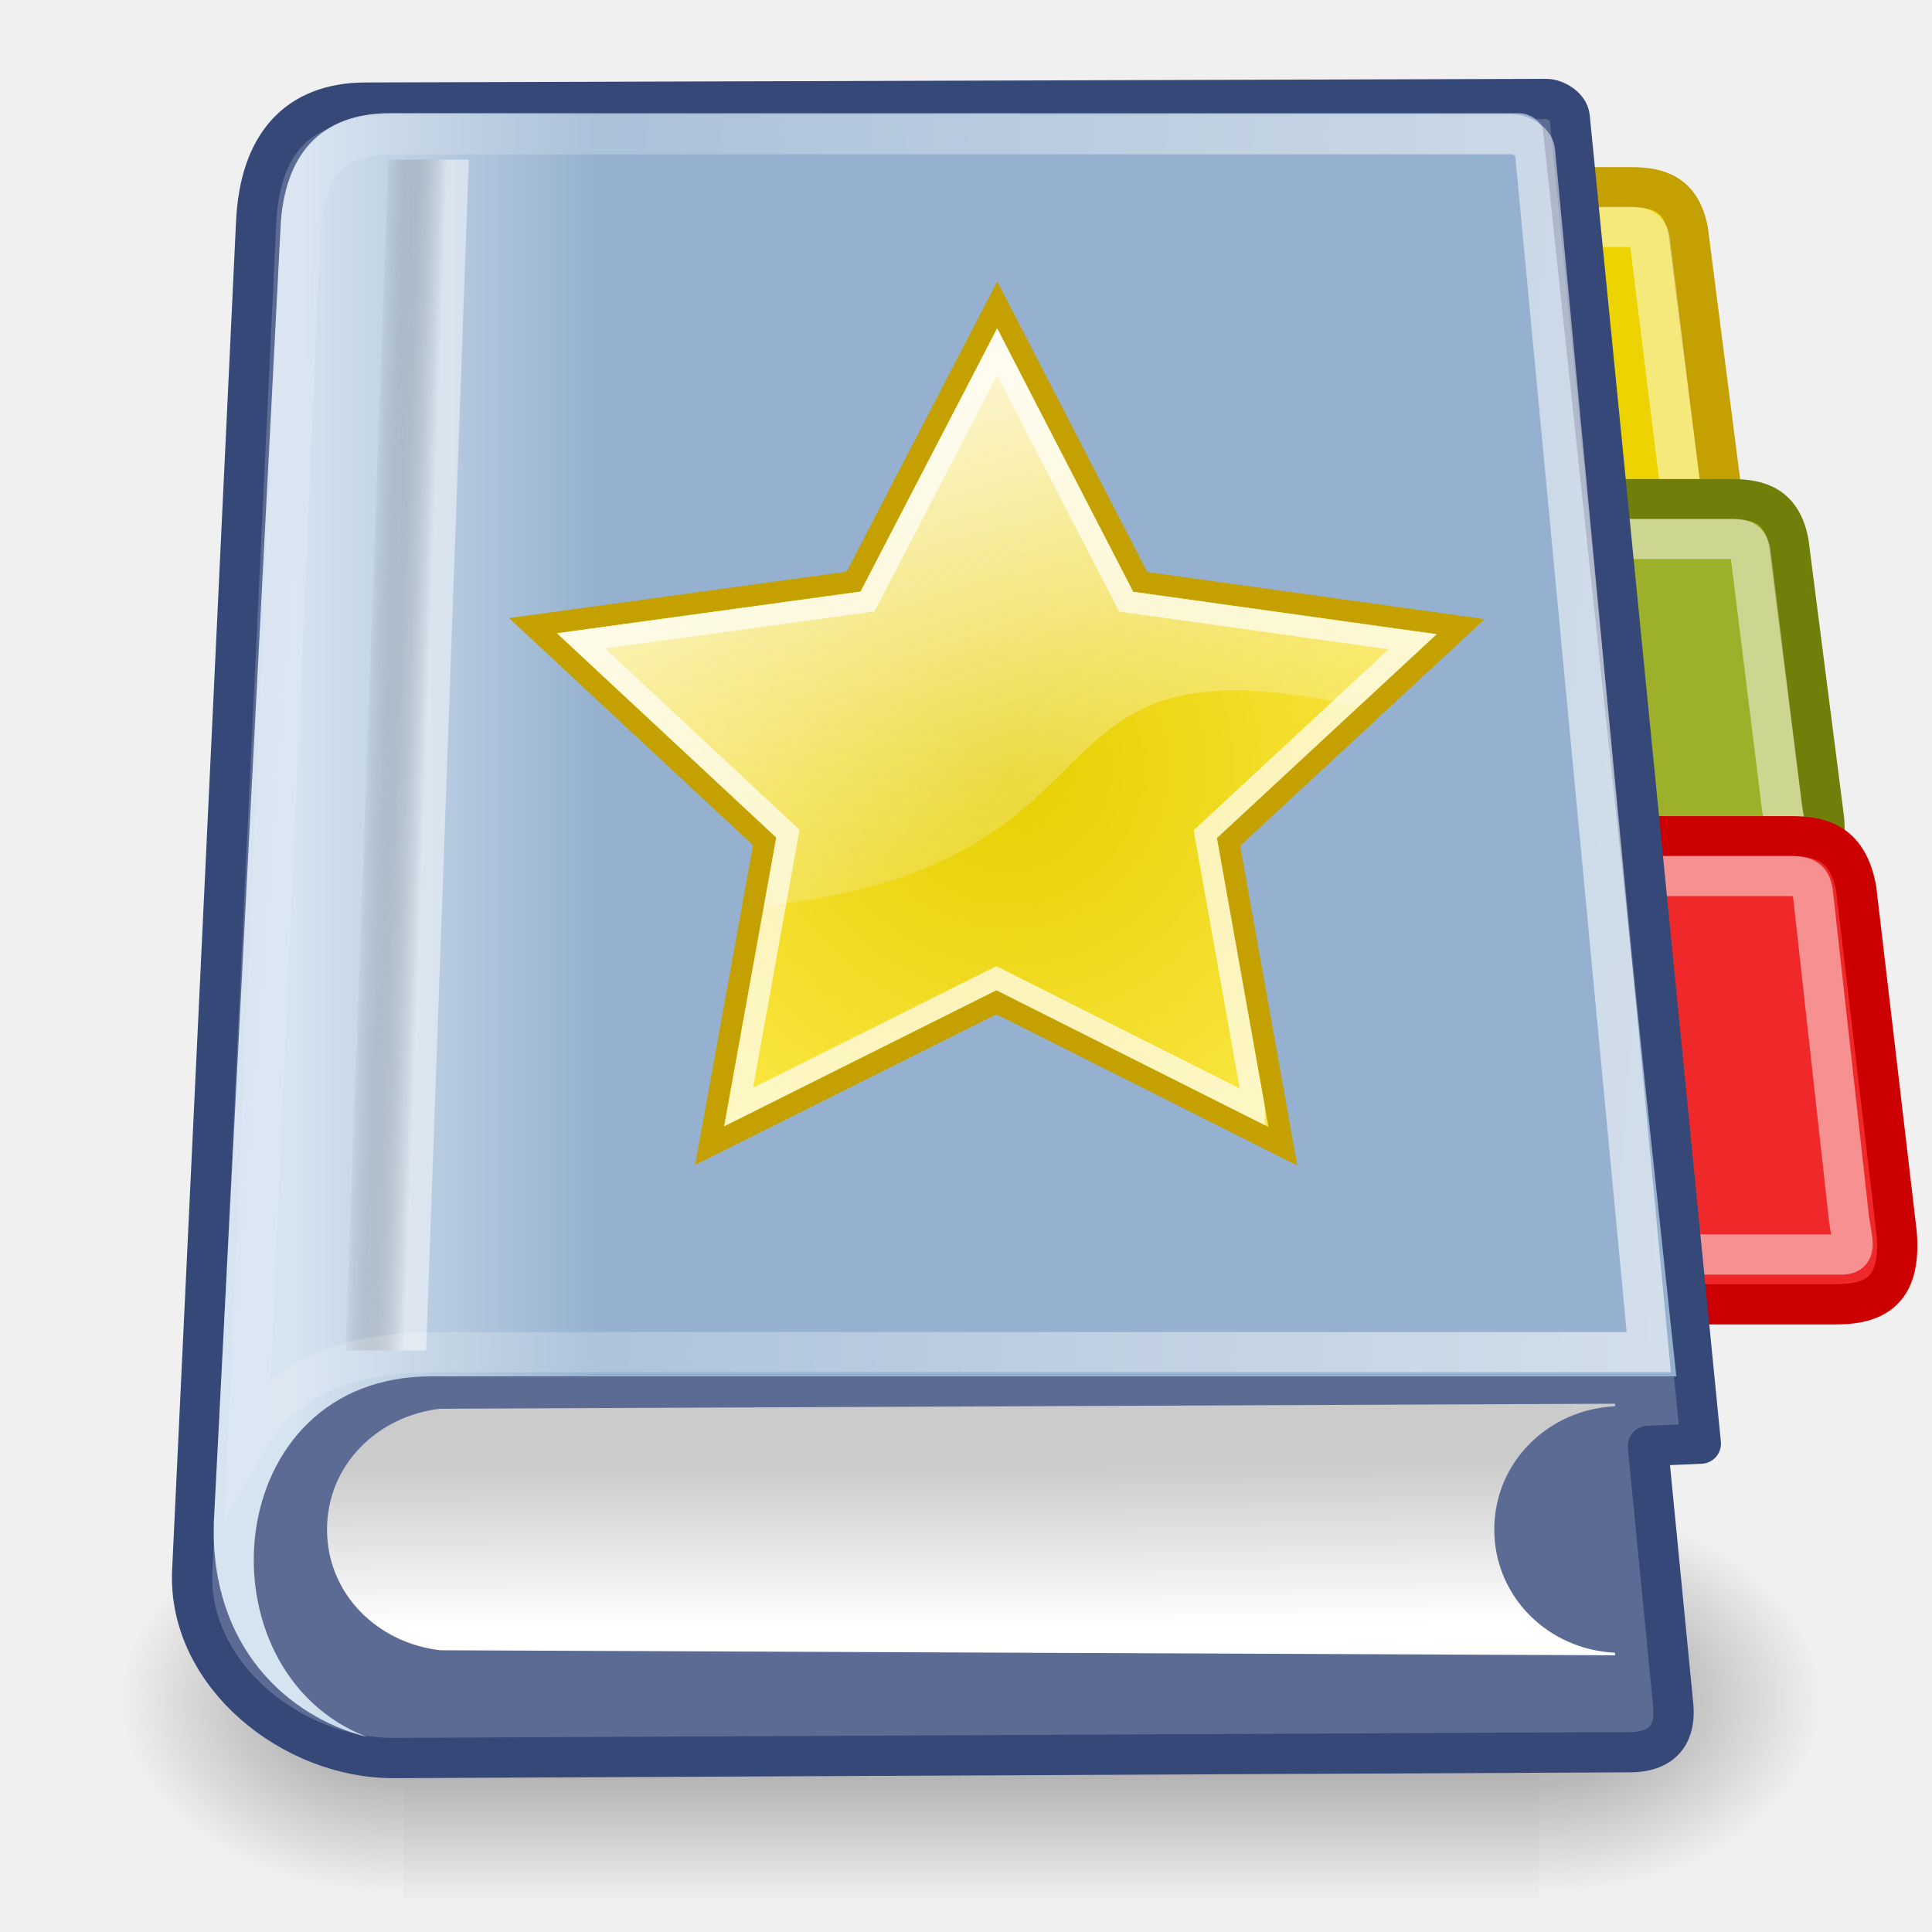
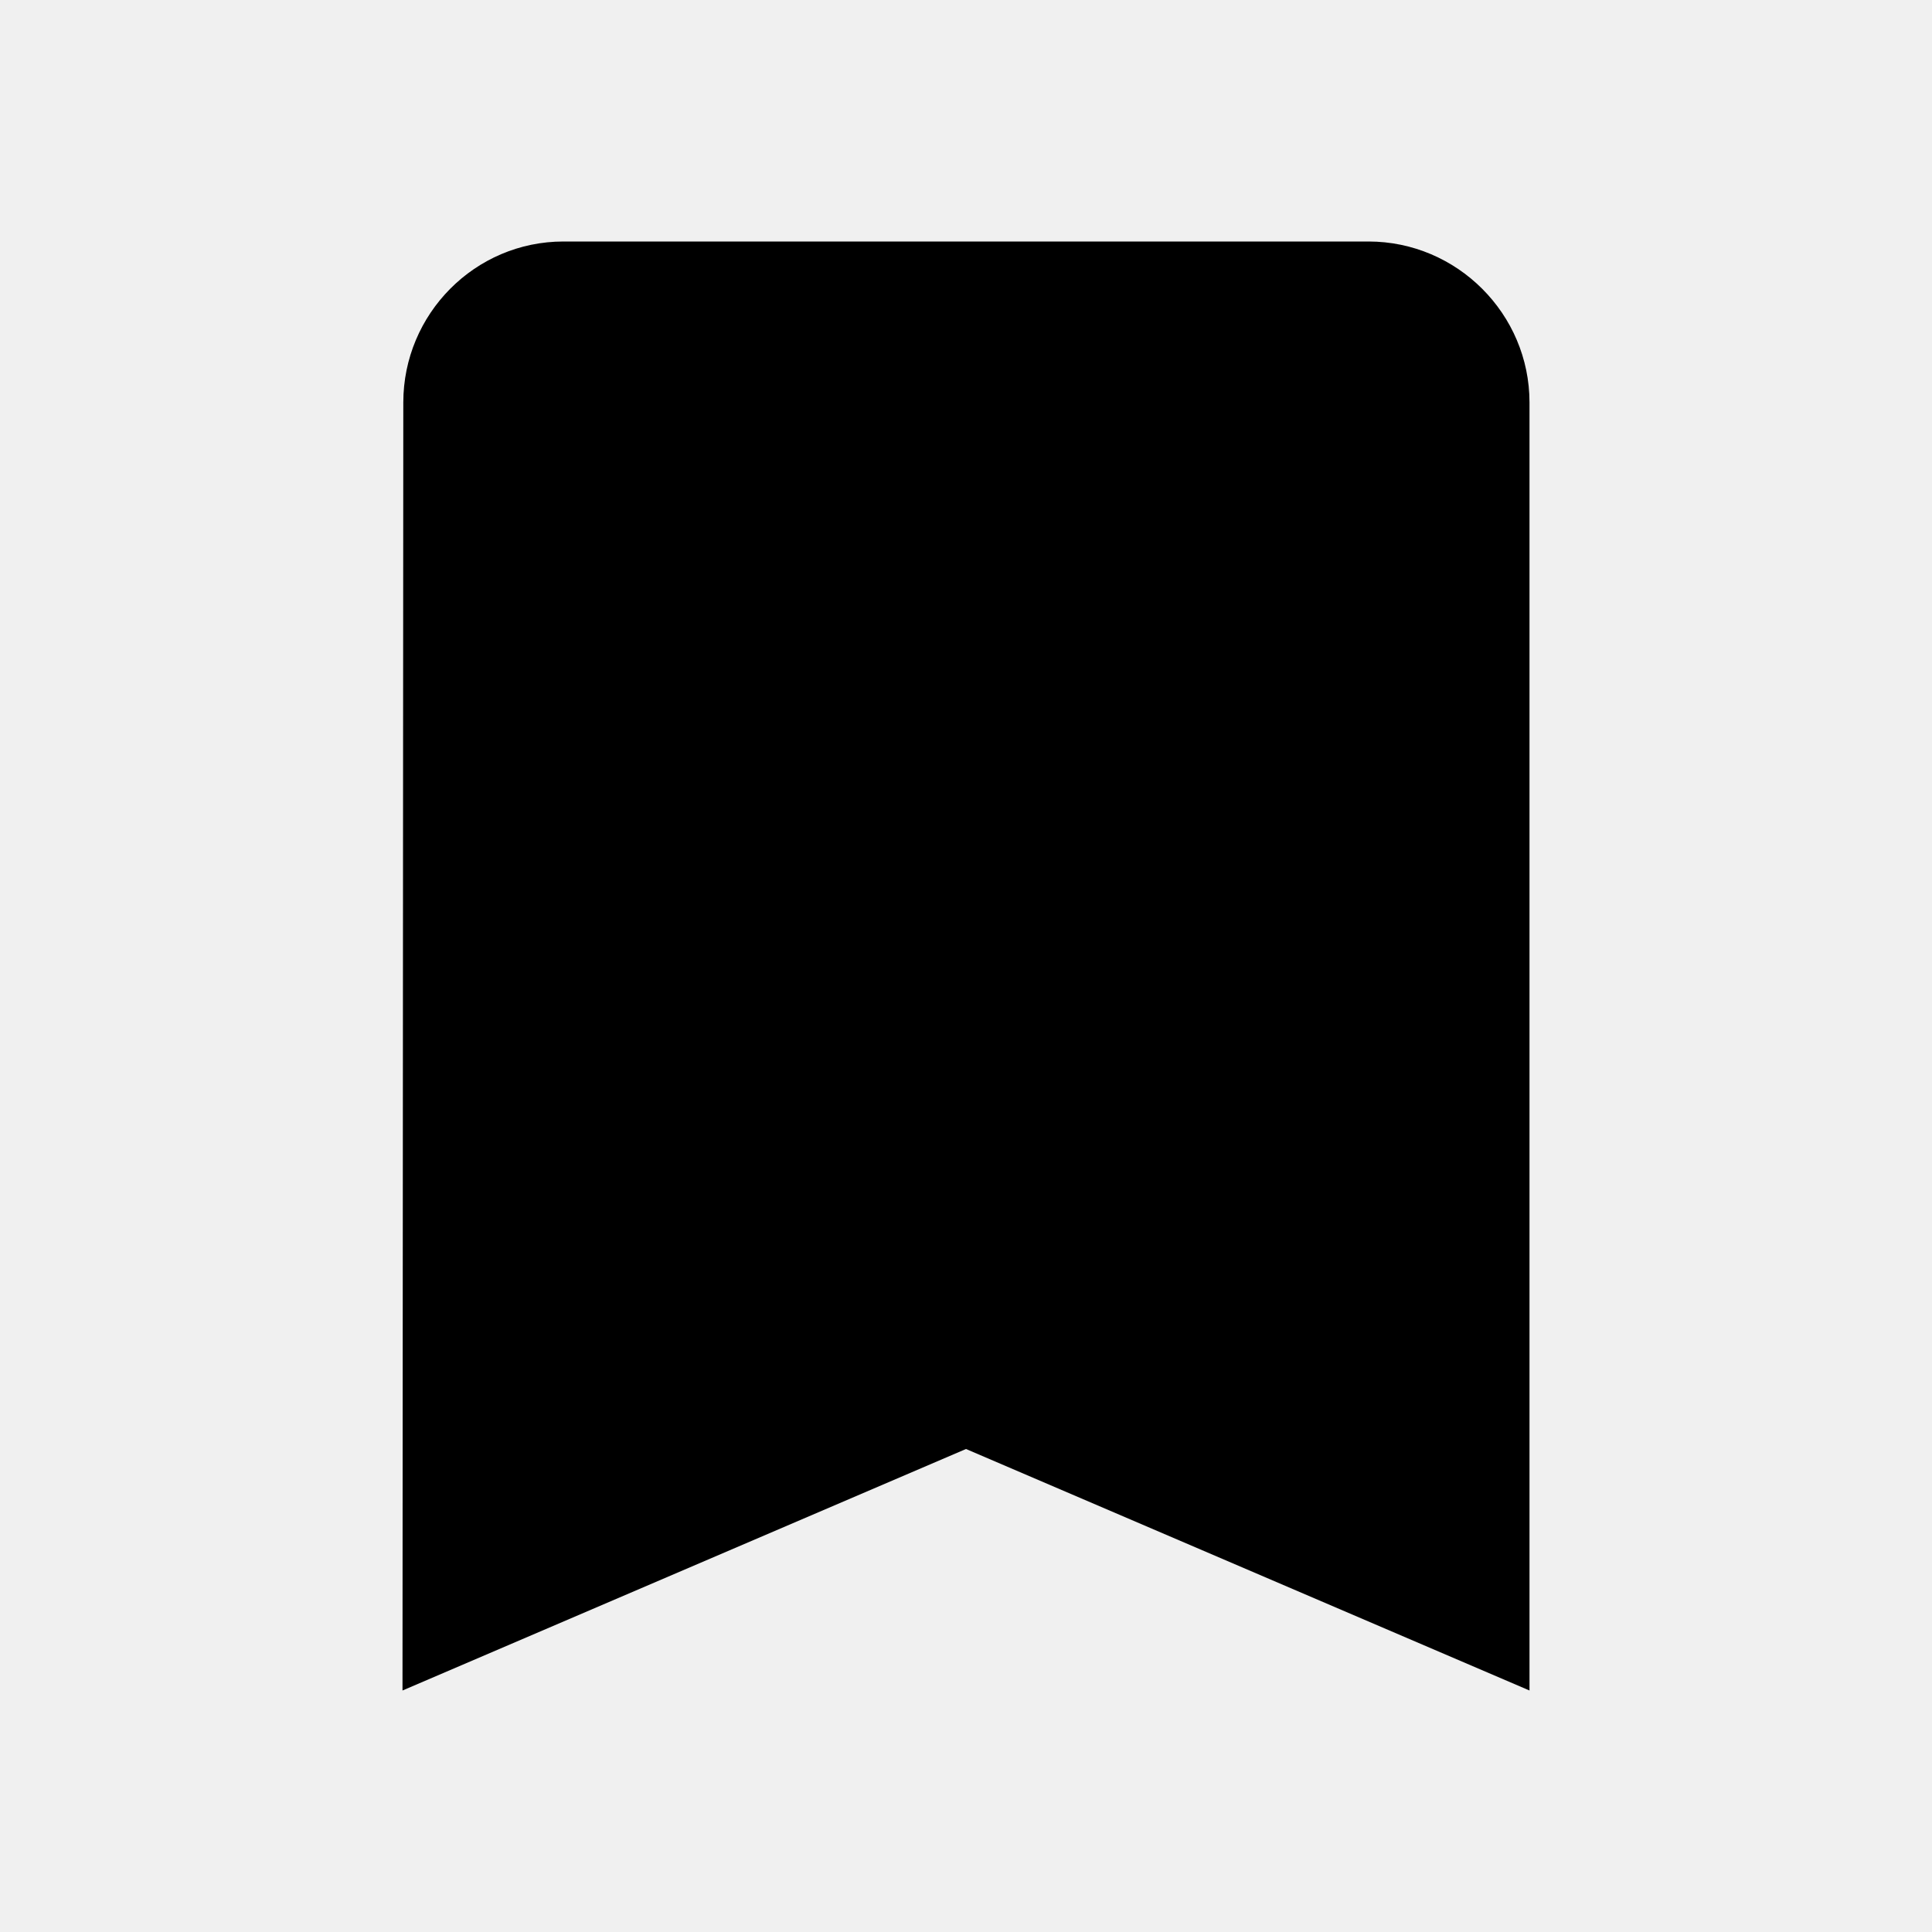
- <svg xmlns="http://www.w3.org/2000/svg" xmlns:xlink="http://www.w3.org/1999/xlink" width="48px" height="48px" viewBox="0 0 48 48" id="svg1256" version="1.1">
-   <defs id="defs3">
-     <radialGradient xlink:href="#linearGradient5060" id="radialGradient6719" gradientUnits="userSpaceOnUse" gradientTransform="matrix(-2.774389,0,0,1.969706,112.7623,-872.8854)" cx="605.714" cy="486.648" fx="605.714" fy="486.648" r="117.143" />
-     <linearGradient id="linearGradient5060">
-       <stop style="stop-color:black;stop-opacity:1;" offset="0" id="stop5062" />
-       <stop style="stop-color:black;stop-opacity:0;" offset="1" id="stop5064" />
-     </linearGradient>
-     <radialGradient xlink:href="#linearGradient5060" id="radialGradient6717" gradientUnits="userSpaceOnUse" gradientTransform="matrix(2.774389,0,0,1.969706,-1891.633,-872.8854)" cx="605.714" cy="486.648" fx="605.714" fy="486.648" r="117.143" />
-     <linearGradient id="linearGradient5048">
-       <stop style="stop-color:black;stop-opacity:0;" offset="0" id="stop5050" />
-       <stop id="stop5056" offset="0.5" style="stop-color:black;stop-opacity:1;" />
-       <stop style="stop-color:black;stop-opacity:0;" offset="1" id="stop5052" />
-     </linearGradient>
-     <linearGradient xlink:href="#linearGradient5048" id="linearGradient6715" gradientUnits="userSpaceOnUse" gradientTransform="matrix(2.774389,0,0,1.969706,-1892.179,-872.8854)" x1="302.857" y1="366.648" x2="302.857" y2="609.505" />
-     <linearGradient id="linearGradient12512">
-       <stop style="stop-color:#ffffff;stop-opacity:1;" offset="0" id="stop12513" />
-       <stop style="stop-color:#fff520;stop-opacity:0.891;" offset="0.5" id="stop12517" />
-       <stop style="stop-color:#fff300;stop-opacity:0;" offset="1" id="stop12514" />
-     </linearGradient>
-     <radialGradient xlink:href="#linearGradient12512" id="radialGradient278" gradientUnits="userSpaceOnUse" cx="55" cy="125" fx="55" fy="125" r="14.375" />
-     <linearGradient id="linearGradient21644">
-       <stop style="stop-color:#000000;stop-opacity:1;" offset="0" id="stop21646" />
-       <stop style="stop-color:#000000;stop-opacity:0;" offset="1" id="stop21648" />
-     </linearGradient>
-     <linearGradient id="linearGradient2116">
-       <stop style="stop-color:#ffffff;stop-opacity:1;" offset="0" id="stop2118" />
-       <stop style="stop-color:#ffffff;stop-opacity:0;" offset="1" id="stop2120" />
-     </linearGradient>
-     <linearGradient id="linearGradient2094">
-       <stop style="stop-color:#d6e3f0;stop-opacity:1;" offset="0" id="stop2096" />
-       <stop style="stop-color:#95b1cf;stop-opacity:1;" offset="1" id="stop2098" />
-     </linearGradient>
-     <linearGradient id="linearGradient2803">
-       <stop id="stop2805" offset="0" style="stop-color:#ffffff;stop-opacity:1;" />
-       <stop id="stop2807" offset="1" style="stop-color:#cbcbcb;stop-opacity:1;" />
-     </linearGradient>
-     <linearGradient id="linearGradient2795">
-       <stop id="stop2797" offset="0" style="stop-color:#000000;stop-opacity:0.069;" />
-       <stop id="stop2799" offset="1" style="stop-color:#ffffff;stop-opacity:1;" />
-     </linearGradient>
-     <linearGradient gradientUnits="userSpaceOnUse" y2="4.953" x2="41.219" y1="4.953" x1="35.433" gradientTransform="matrix(0.254,0,1.822151e-16,3.759813,0.788629,0.148567)" id="linearGradient2801" xlink:href="#linearGradient2795" />
-     <linearGradient gradientUnits="userSpaceOnUse" y2="84.287" x2="10.22" y1="93.338" x1="10.496" gradientTransform="matrix(2.262742,0,0,0.441942,1,-0.875)" id="linearGradient2813" xlink:href="#linearGradient2803" />
-     <linearGradient xlink:href="#linearGradient2094" id="linearGradient2100" gradientTransform="matrix(0.95775,0,0,1.027989,1,-0.571911)" x1="6.587" y1="22.133" x2="14.511" y2="22.133" gradientUnits="userSpaceOnUse" />
-     <linearGradient xlink:href="#linearGradient2116" id="linearGradient2112" gradientTransform="matrix(1.025428,0,0,0.957303,0,-0.806758)" x1="73.362" y1="26.652" x2="-2.758" y2="21.27" gradientUnits="userSpaceOnUse" />
-     <radialGradient xlink:href="#linearGradient21644" id="radialGradient21650" cx="25.125" cy="36.75" fx="25.125" fy="36.75" r="15.75" gradientTransform="matrix(1,0,0,0.595238,-6.245005e-16,14.875)" gradientUnits="userSpaceOnUse" />
-     <radialGradient cx="24" cy="22" r="22" fx="24" fy="22" id="R0" xlink:href="#G0" gradientUnits="userSpaceOnUse" gradientTransform="matrix(1,-0.2,0.2,1,-3.8,6.8)" />
-     <linearGradient id="G0">
-       <stop id="s1" style="stop-color:#e6cf00;stop-opacity:1" offset="0" />
-       <stop id="s2" style="stop-color:#fde94a;stop-opacity:1" offset="1" />
-     </linearGradient>
-     <linearGradient x1="14.66" y1="7.024" x2="24.031" y2="34.826" id="G3" xlink:href="#G1" gradientUnits="userSpaceOnUse" />
-     <linearGradient id="G1">
-       <stop id="s3" style="stop-color:#fcf9fb;stop-opacity:1" offset="0" />
-       <stop id="s4" style="stop-color:#fcf9fb;stop-opacity:0" offset="1" />
-     </linearGradient>
-   </defs>
-   <g id="layer1">
-     <path style="opacity:1;color:#000000;fill:#edd400;fill-opacity:1;fill-rule:evenodd;stroke:#c4a000;stroke-width:1;stroke-linecap:round;stroke-linejoin:round;marker:none;marker-start:none;marker-mid:none;marker-end:none;stroke-miterlimit:4;stroke-dasharray:none;stroke-dashoffset:0;stroke-opacity:1;visibility:visible;display:inline;overflow:visible" d="M 33.096,4.652 L 40.521,4.652 C 41.228,4.652 41.759,4.829 41.935,5.713 L 42.819,12.607 C 42.908,13.668 42.444,14.021 41.493,14.021 L 32.92,14.021 L 33.096,4.652 z " id="path21630" />
-     <path id="path21632" d="M 34.103,5.639 L 40.464,5.639 C 40.772,5.639 40.94,5.669 40.986,5.96 L 41.777,12.344 C 41.847,12.775 41.96,13.02 41.637,13.034 L 33.963,13.034 L 34.103,5.639 z " style="opacity:0.485;color:#000000;fill:none;fill-opacity:1;fill-rule:evenodd;stroke:#ffffff;stroke-width:1;stroke-linecap:round;stroke-linejoin:round;marker:none;marker-start:none;marker-mid:none;marker-end:none;stroke-miterlimit:4;stroke-dasharray:none;stroke-dashoffset:0;stroke-opacity:1;visibility:visible;display:inline;overflow:visible" />
-     <path id="path21634" d="M 35.596,12.402 L 43.021,12.402 C 43.728,12.402 44.259,12.579 44.435,13.463 L 45.319,20.357 C 45.408,21.418 44.944,21.771 43.993,21.771 L 35.42,21.771 L 35.596,12.402 z " style="opacity:1;color:#000000;fill:#9db029;fill-opacity:1;fill-rule:evenodd;stroke:#727e0a;stroke-width:1;stroke-linecap:round;stroke-linejoin:round;marker:none;marker-start:none;marker-mid:none;marker-end:none;stroke-miterlimit:4;stroke-dasharray:none;stroke-dashoffset:0;stroke-opacity:1;visibility:visible;display:inline;overflow:visible" />
-     <path style="opacity:0.485;color:#000000;fill:none;fill-opacity:1;fill-rule:evenodd;stroke:#ffffff;stroke-width:1;stroke-linecap:round;stroke-linejoin:round;marker:none;marker-start:none;marker-mid:none;marker-end:none;stroke-miterlimit:4;stroke-dasharray:none;stroke-dashoffset:0;stroke-opacity:1;visibility:visible;display:inline;overflow:visible" d="M 36.603,13.389 L 42.964,13.389 C 43.272,13.389 43.44,13.419 43.486,13.71 L 44.277,20.094 C 44.347,20.525 44.46,20.77 44.137,20.784 L 36.463,20.784 L 36.603,13.389 z " id="path21636" />
-     <path style="opacity:1;color:#000000;fill:#ef2929;fill-opacity:1;fill-rule:evenodd;stroke:#cc0000;stroke-width:1;stroke-linecap:round;stroke-linejoin:round;marker:none;marker-start:none;marker-mid:none;marker-end:none;stroke-miterlimit:4;stroke-dasharray:none;stroke-dashoffset:0;stroke-opacity:1;visibility:visible;display:inline;overflow:visible" d="M 36.065,20.776 L 44.51,20.776 C 45.314,20.776 45.917,20.996 46.119,22.093 L 47.124,30.649 C 47.225,31.966 46.697,32.405 45.616,32.405 L 35.863,32.405 L 36.065,20.776 z " id="path21638" />
-     <path id="path21640" d="M 37.209,21.764 L 44.444,21.764 C 44.795,21.764 44.987,21.802 45.039,22.173 L 45.939,30.29 C 46.018,30.838 46.147,31.149 45.78,31.168 L 37.051,31.168 L 37.209,21.764 z " style="opacity:0.485;color:#000000;fill:none;fill-opacity:1;fill-rule:evenodd;stroke:#ffffff;stroke-width:1;stroke-linecap:round;stroke-linejoin:round;marker:none;marker-start:none;marker-mid:none;marker-end:none;stroke-miterlimit:4;stroke-dasharray:none;stroke-dashoffset:0;stroke-opacity:1;visibility:visible;display:inline;overflow:visible" />
-     <g style="display:inline" transform="matrix(2.105461e-2,0,0,2.086758e-2,42.85172,40.44648)" id="g6707">
-       <rect style="opacity:0.402;color:black;fill:url(#linearGradient6715);fill-opacity:1;fill-rule:nonzero;stroke:none;stroke-width:1;stroke-linecap:round;stroke-linejoin:miter;marker:none;marker-start:none;marker-mid:none;marker-end:none;stroke-miterlimit:4;stroke-dasharray:none;stroke-dashoffset:0;stroke-opacity:1;visibility:visible;display:inline;overflow:visible" id="rect6709" width="1339.633" height="478.357" x="-1559.252" y="-150.697" />
-       <path style="opacity:0.402;color:black;fill:url(#radialGradient6717);fill-opacity:1;fill-rule:nonzero;stroke:none;stroke-width:1;stroke-linecap:round;stroke-linejoin:miter;marker:none;marker-start:none;marker-mid:none;marker-end:none;stroke-miterlimit:4;stroke-dasharray:none;stroke-dashoffset:0;stroke-opacity:1;visibility:visible;display:inline;overflow:visible" d="M -219.619,-150.68 C -219.619,-150.68 -219.619,327.65 -219.619,327.65 C -76.745,328.551 125.781,220.481 125.781,88.454 C 125.781,-43.572 -33.655,-150.68 -219.619,-150.68 z " id="path6711" />
-       <path id="path6713" d="M -1559.252,-150.68 C -1559.252,-150.68 -1559.252,327.65 -1559.252,327.65 C -1702.127,328.551 -1904.652,220.481 -1904.652,88.454 C -1904.652,-43.572 -1745.216,-150.68 -1559.252,-150.68 z " style="opacity:0.402;color:black;fill:url(#radialGradient6719);fill-opacity:1;fill-rule:nonzero;stroke:none;stroke-width:1;stroke-linecap:round;stroke-linejoin:miter;marker:none;marker-start:none;marker-mid:none;marker-end:none;stroke-miterlimit:4;stroke-dasharray:none;stroke-dashoffset:0;stroke-opacity:1;visibility:visible;display:inline;overflow:visible" />
-     </g>
-     <path style="color:#000000;fill:#5b6b94;fill-opacity:1;fill-rule:nonzero;stroke:#364878;stroke-width:1;stroke-linecap:round;stroke-linejoin:round;marker:none;marker-start:none;marker-mid:none;marker-end:none;stroke-miterlimit:4;stroke-dashoffset:0;stroke-opacity:1;visibility:visible;display:inline;overflow:visible" d="M 6.364,5.519 C 6.455,3.604 7.372,2.554 9.079,2.549 L 38.406,2.459 C 38.652,2.458 38.974,2.659 38.999,2.909 L 42.257,35.867 L 40.942,35.924 L 41.571,42.37 C 41.632,42.994 41.39,43.529 40.5,43.533 L 9.789,43.678 C 7.257,43.69 4.654,41.6 4.776,39.024 L 6.364,5.519 z " id="rect1408" />
-     <path id="path2489" d="M 40.125,34.875 L 10.938,35 C 9.381,35.178 8.125,36.396 8.125,38 C 8.125,39.604 9.381,40.822 10.938,41 L 40.125,41.125 L 40.125,41.062 C 38.469,40.984 37.125,39.675 37.125,38 C 37.125,36.325 38.469,35.016 40.125,34.938 L 40.125,34.875 z " style="color:#000000;fill:url(#linearGradient2813);fill-opacity:1;fill-rule:nonzero;stroke:none;stroke-width:1;stroke-linecap:round;stroke-linejoin:round;marker:none;marker-start:none;marker-mid:none;marker-end:none;stroke-miterlimit:4;stroke-dashoffset:0;stroke-opacity:1;visibility:visible;display:inline;overflow:visible" />
-     <path id="path2784" d="M 9.688,2.812 C 7.981,2.812 7.05,3.822 6.969,5.674 L 5.312,37.826 C 5.221,40.904 7.139,42.654 9.125,43.156 C 4.875,41.526 5.438,34.164 10.75,34.195 L 41.648,34.195 L 38.336,3.243 C 38.31,3.003 37.988,2.812 37.742,2.812 L 9.688,2.812 z " style="color:#000000;fill:url(#linearGradient2100);fill-opacity:1;fill-rule:nonzero;stroke:none;stroke-width:1;stroke-linecap:round;stroke-linejoin:round;marker:none;marker-start:none;marker-mid:none;marker-end:none;stroke-miterlimit:4;stroke-dashoffset:0;stroke-opacity:1;visibility:visible;display:inline;overflow:visible" />
-     <rect y="3.969" x="9.789" height="29.605" width="2" id="rect2793" style="opacity:0.48;color:#000000;fill:url(#linearGradient2801);fill-opacity:1;fill-rule:nonzero;stroke:none;stroke-width:1;stroke-linecap:round;stroke-linejoin:round;marker:none;marker-start:none;marker-mid:none;marker-end:none;stroke-miterlimit:4;stroke-dashoffset:0;stroke-opacity:0.608;visibility:visible;display:inline;overflow:visible" transform="matrix(1,0,-3.582731e-2,0.999358,0,0)" />
-     <path style="color:#000000;fill:none;fill-opacity:1;fill-rule:nonzero;stroke:url(#linearGradient2112);stroke-width:1;stroke-linecap:round;stroke-linejoin:miter;marker:none;marker-start:none;marker-mid:none;marker-end:none;stroke-miterlimit:20;stroke-dasharray:none;stroke-dashoffset:0;stroke-opacity:1;visibility:visible;display:inline;overflow:visible" d="M 9.875,3.334 C 8.191,3.334 7.538,4.066 7.458,5.888 L 6.159,35.777 C 7.093,34.17 8.599,33.594 11.012,33.594 L 40.963,33.594 L 38.137,3.757 C 38.115,3.52 37.794,3.334 37.551,3.334 L 9.875,3.334 z " id="path2104" />
-     <g transform="matrix(0.5359457,0,0,0.5359457,11.87664,6.236643)" id="g4054">
-       <path style="fill:url(#R0);stroke:#c4a000" id="star" d="M 37.311,41.5 24.031,34.826 10.735,41.471 13.289,27.369 2.551,17.368 17.41,15.326 24.069,2.5 30.697,15.34 45.551,17.414 34.789,27.392 37.311,41.5 z" />
-       <path style="opacity:0.8;fill:url(#G3);stroke:none" id="hl" d="m 17.732,15.791 6.332,-12.204 6.306,12.208 14.071,1.967 -3.62,3.36 c -16.438,-3.688 -9.455,7.22 -27.569,9.243 L 13.82,27.184 3.66,17.719 c 0,0 14.071,-1.928 14.071,-1.928 z" />
-       <path style="opacity:0.69;fill:none;stroke:#ffffff" id="ol" d="M 35.974,39.713 24.028,33.709 12.083,39.678 14.363,27.009 4.778,18.07 18.056,16.248 24.063,4.678 l 5.982,11.577 13.278,1.857 -9.609,8.922 2.26,12.678 z" />
-     </g>
-   </g>
+ <svg xmlns="http://www.w3.org/2000/svg" width="24" height="24" viewBox="0 0 24 24">
+   <path d="M17 3H7c-1.1 0-1.99.9-1.99 2L5 21l7-3 7 3V5c0-1.1-.9-2-2-2z" />
+   <path d="M0 0h24v24H0z" fill="none" />
</svg>
